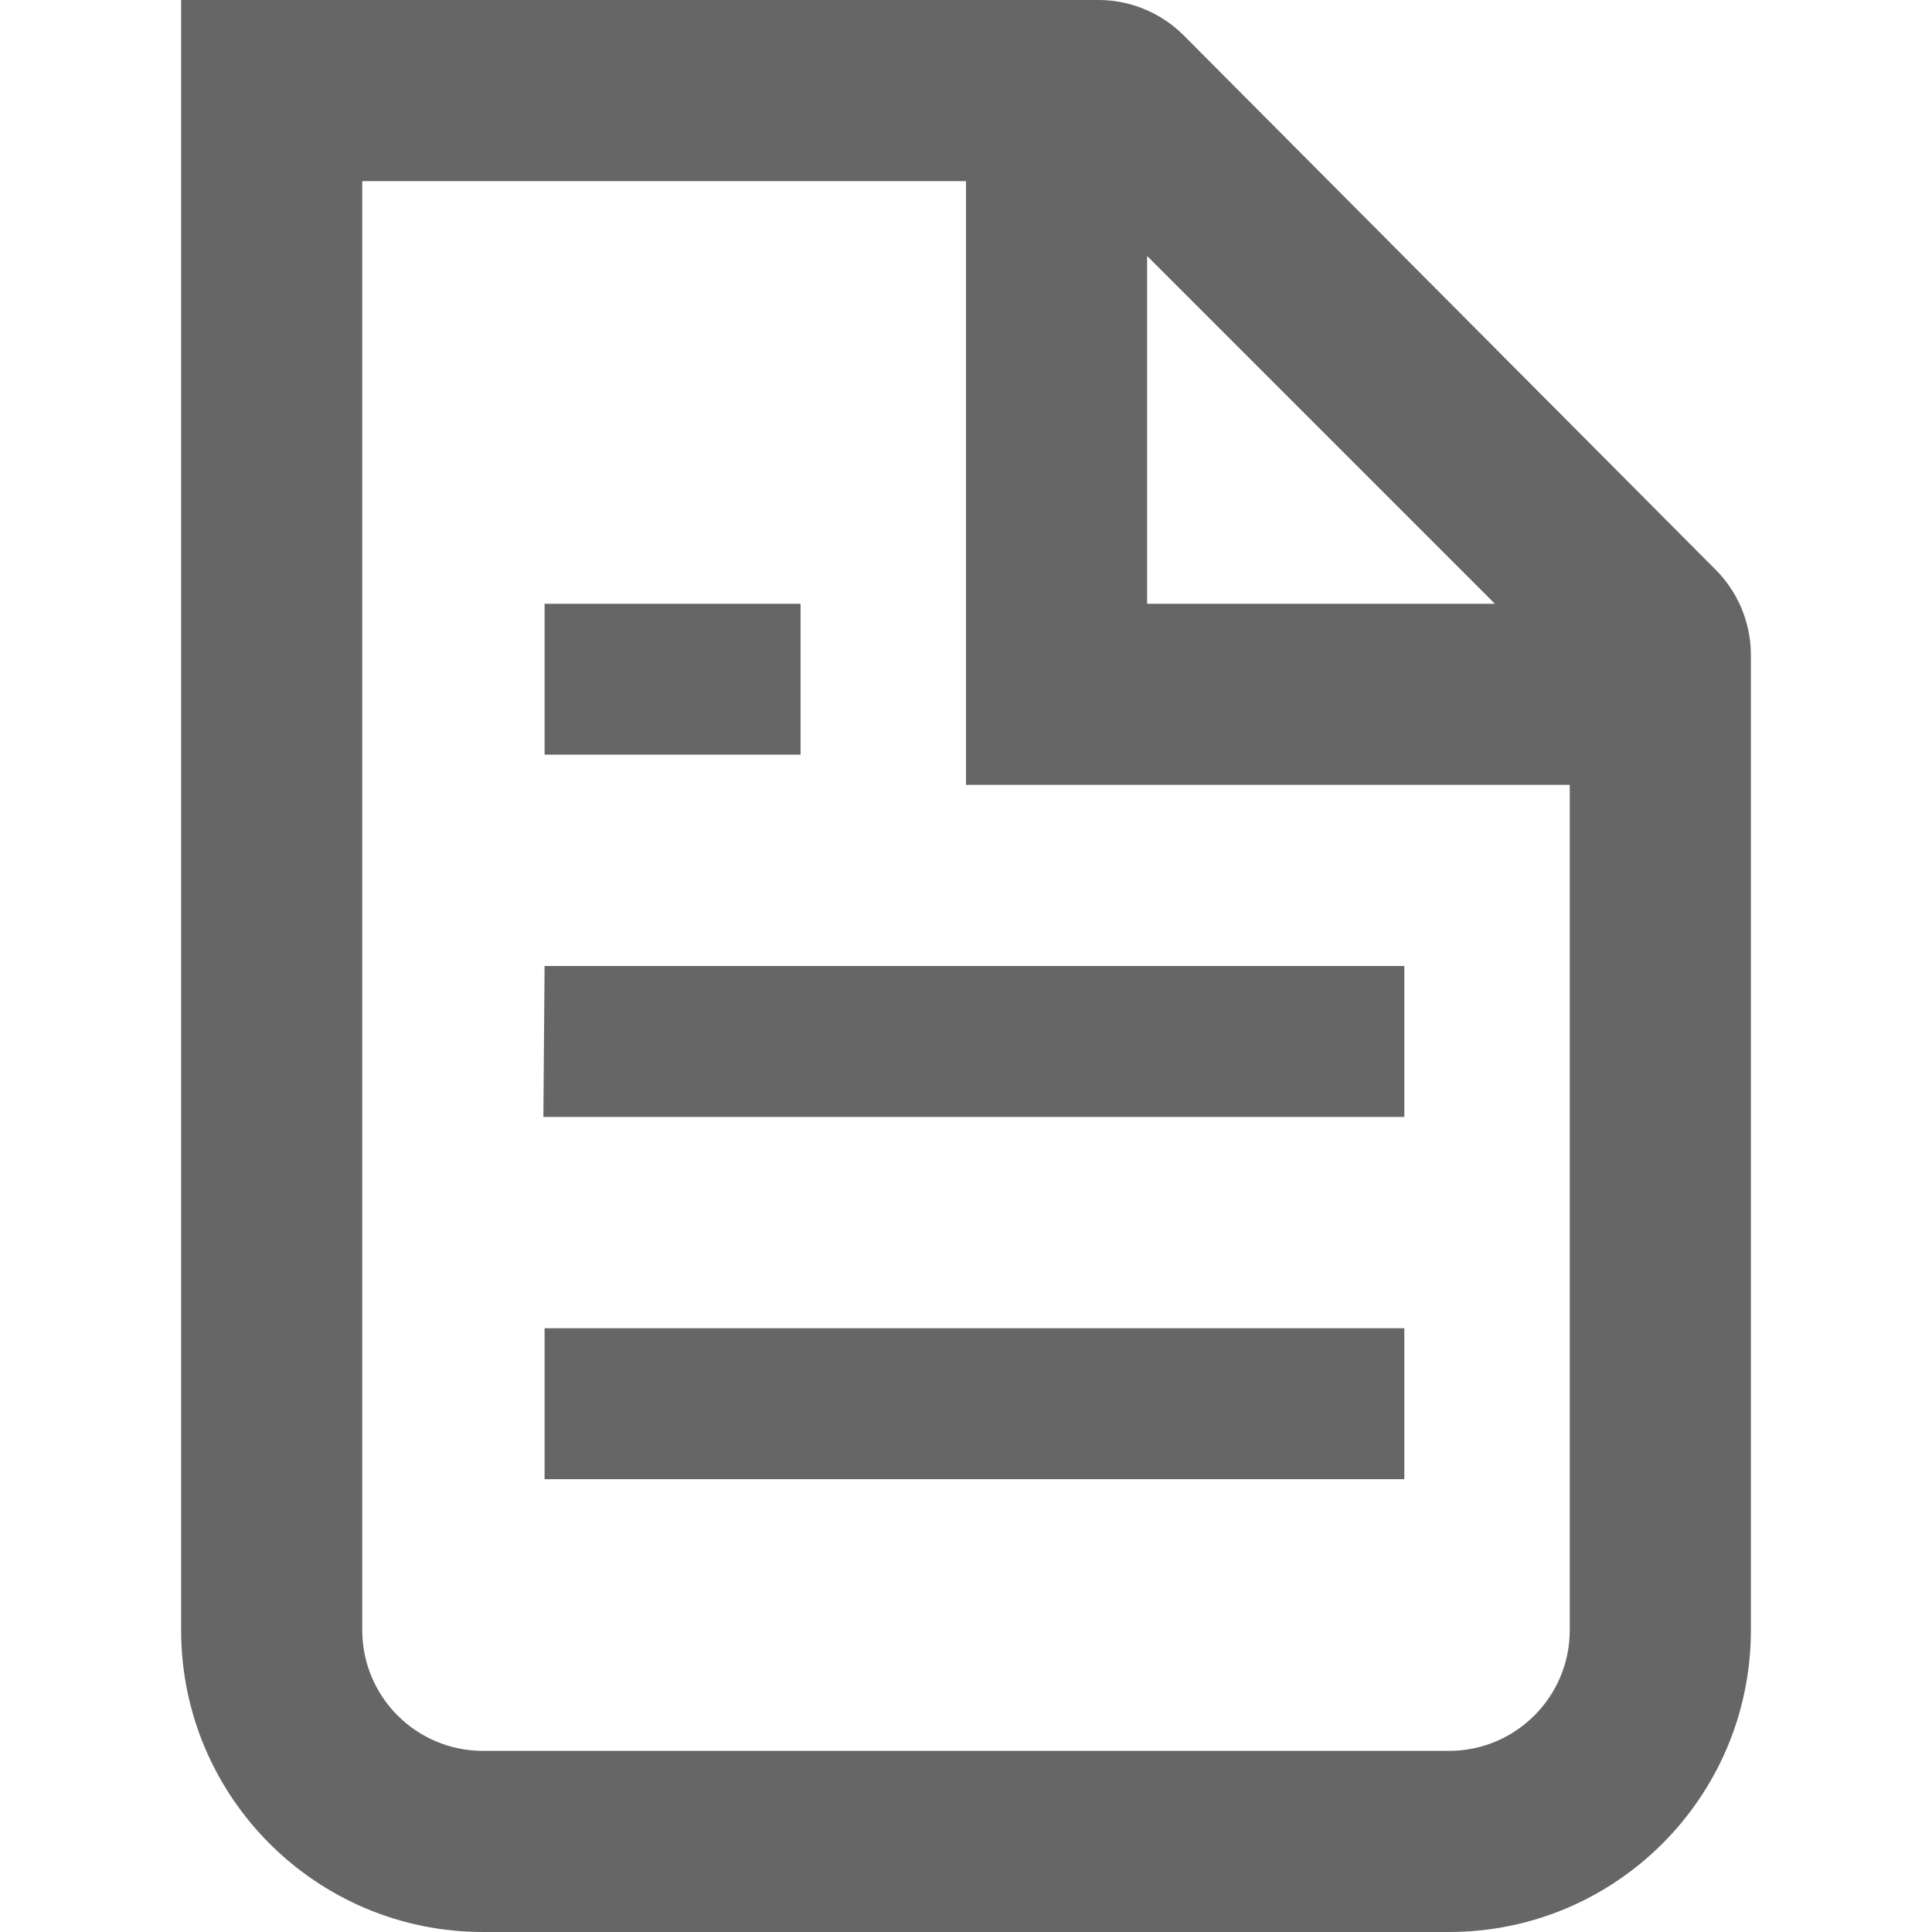
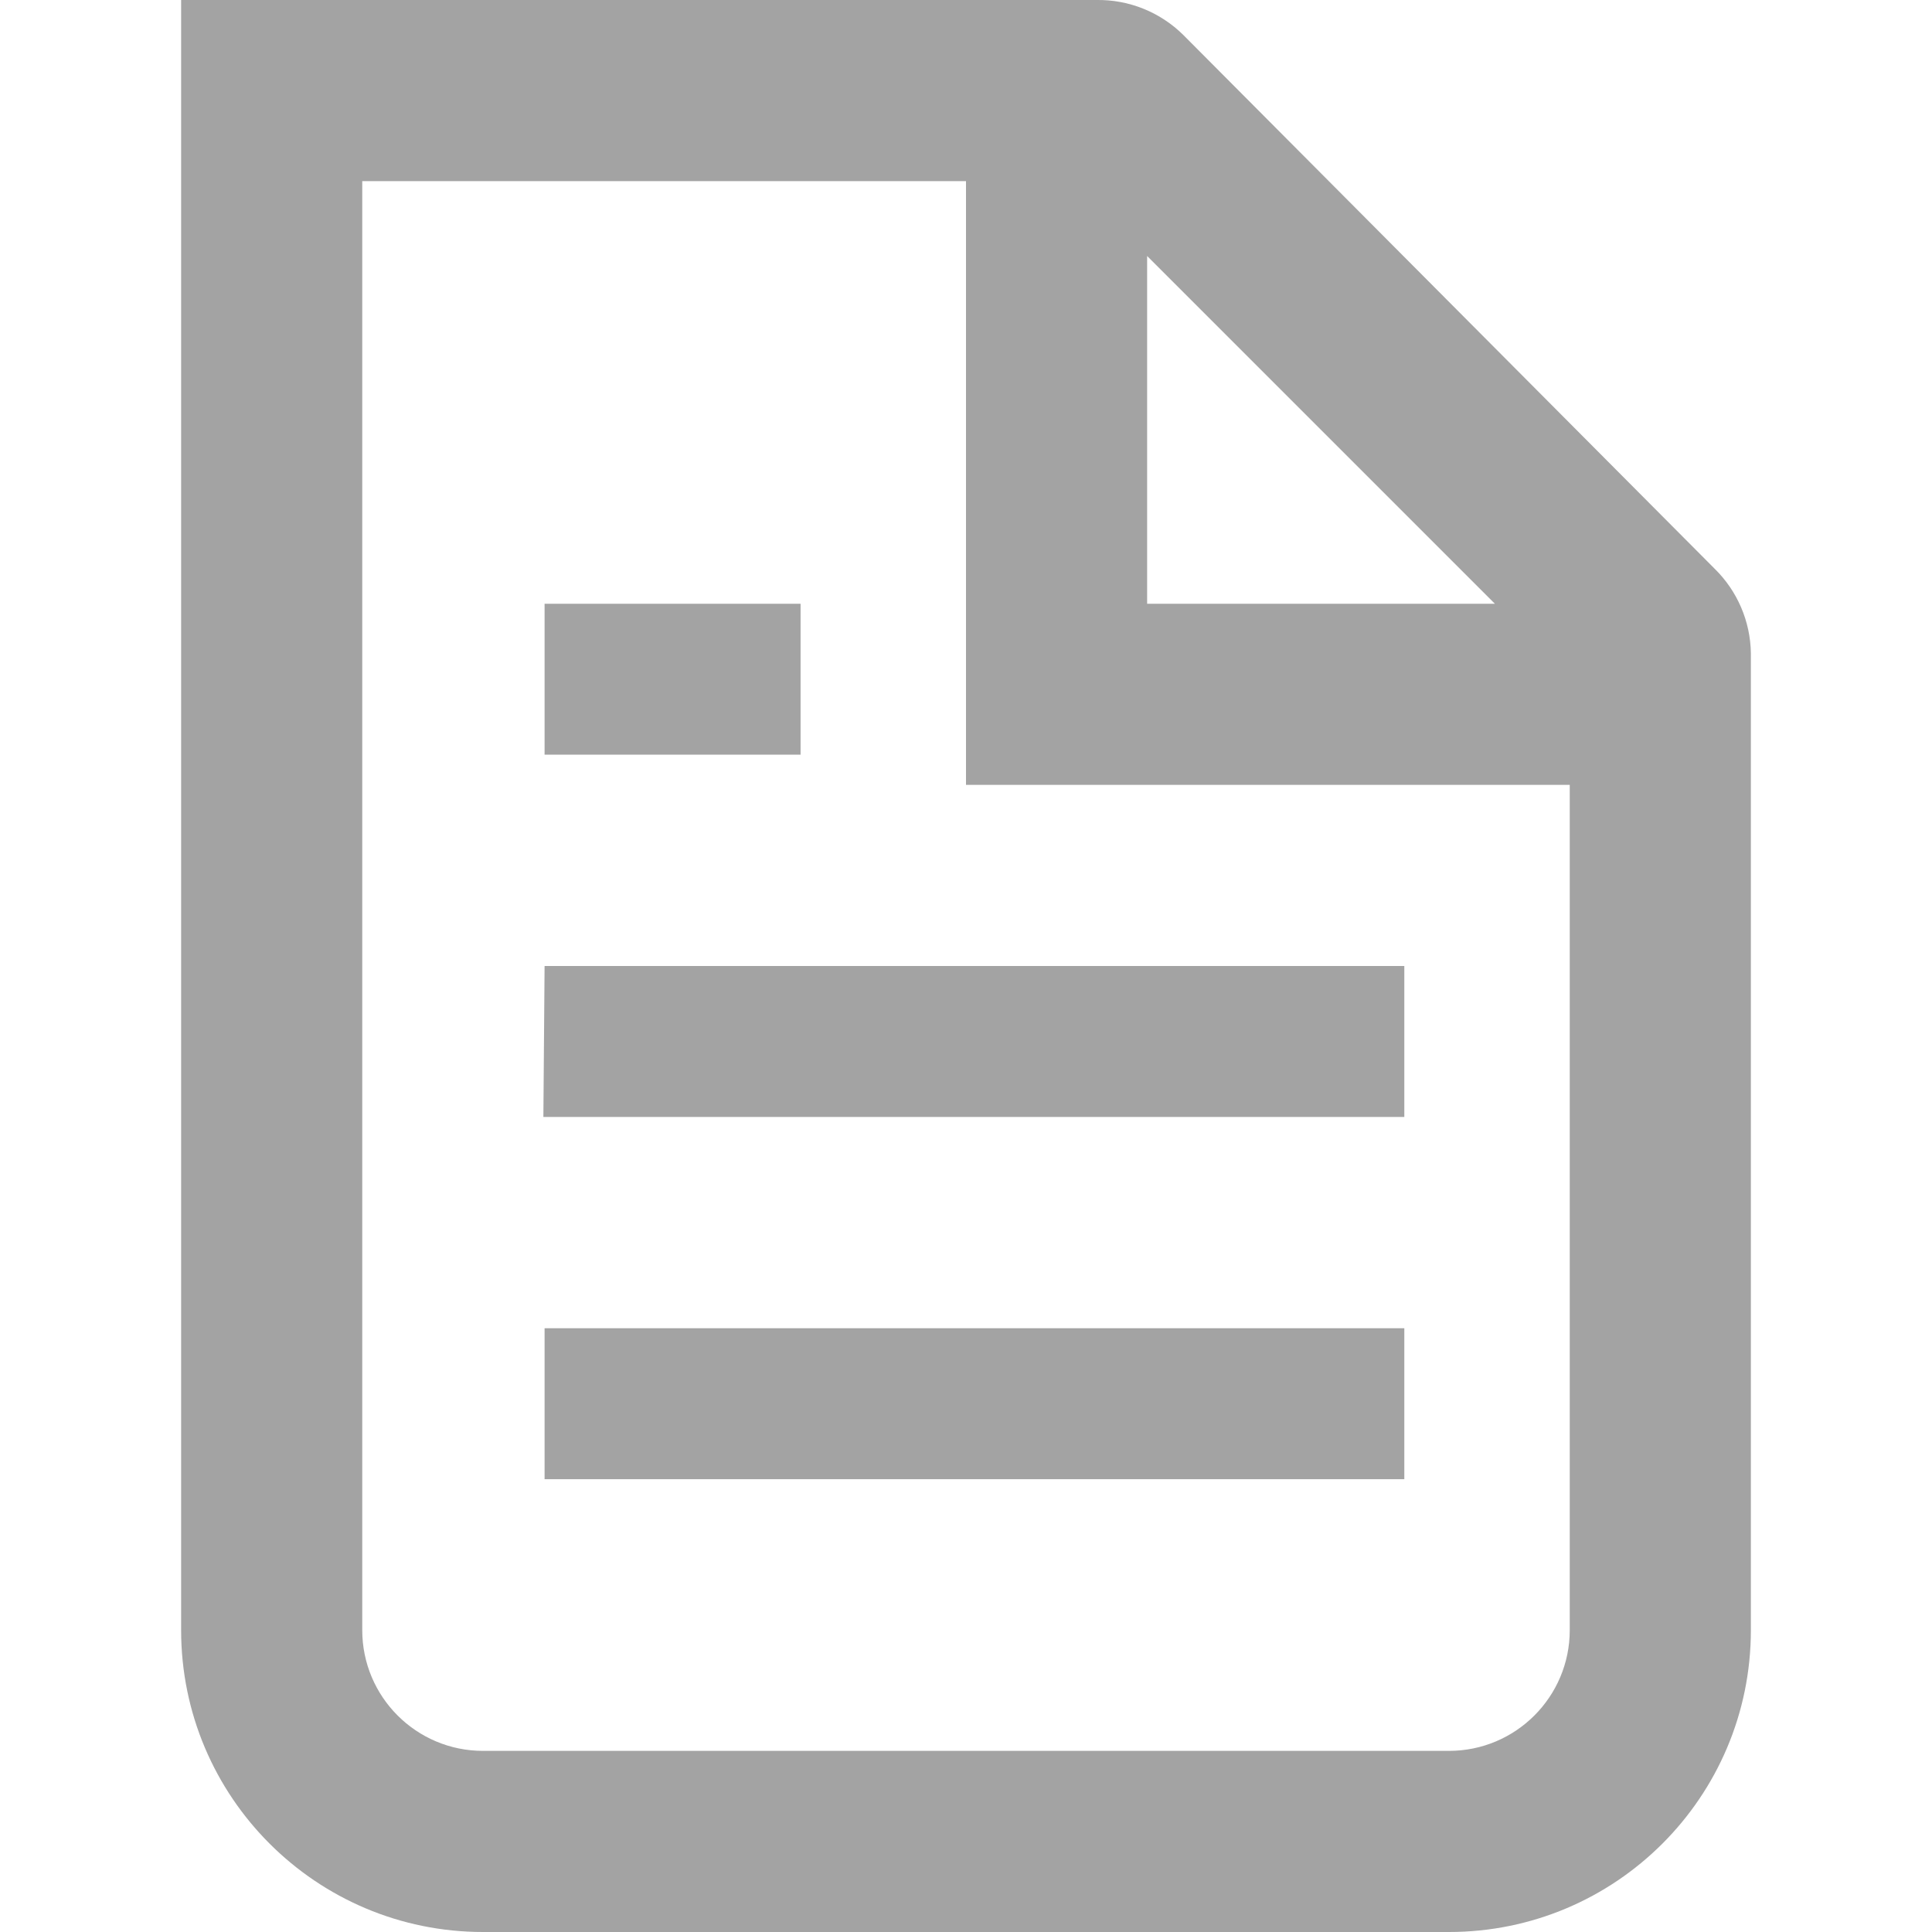
<svg xmlns="http://www.w3.org/2000/svg" fill="none" viewBox="0 0 16 16">
-   <path d="M14.5 13.5V5.41a1 1 0 0 0-.3-.7L9.8.29A1 1 0 0 0 9.08 0H1.5v13.5A2.5 2.5 0 0 0 4 16h8a2.5 2.5 0 0 0 2.5-2.5m-1.5 0v-7H8v-5H3v12a1 1 0 0 0 1 1h8a1 1 0 0 0 1-1M9.5 5V2.12L12.38 5zM5.13 5h-.62v1.25h2.12V5zm-.62 3h7.12v1.25H4.5zm.62 3h-.62v1.25h7.12V11z" clip-rule="evenodd" fill="#666" fill-rule="evenodd" />
+   <path d="M14.5 13.5V5.41a1 1 0 0 0-.3-.7L9.8.29A1 1 0 0 0 9.08 0H1.5v13.5A2.5 2.5 0 0 0 4 16h8a2.5 2.5 0 0 0 2.5-2.5m-1.5 0v-7H8v-5H3v12a1 1 0 0 0 1 1h8a1 1 0 0 0 1-1M9.5 5V2.12L12.38 5zM5.13 5h-.62v1.25h2.12V5zm-.62 3h7.12v1.25H4.5zm.62 3h-.62v1.25h7.12V11z" clip-rule="evenodd" fill="#a3a3a3" fill-rule="evenodd" />
</svg>
